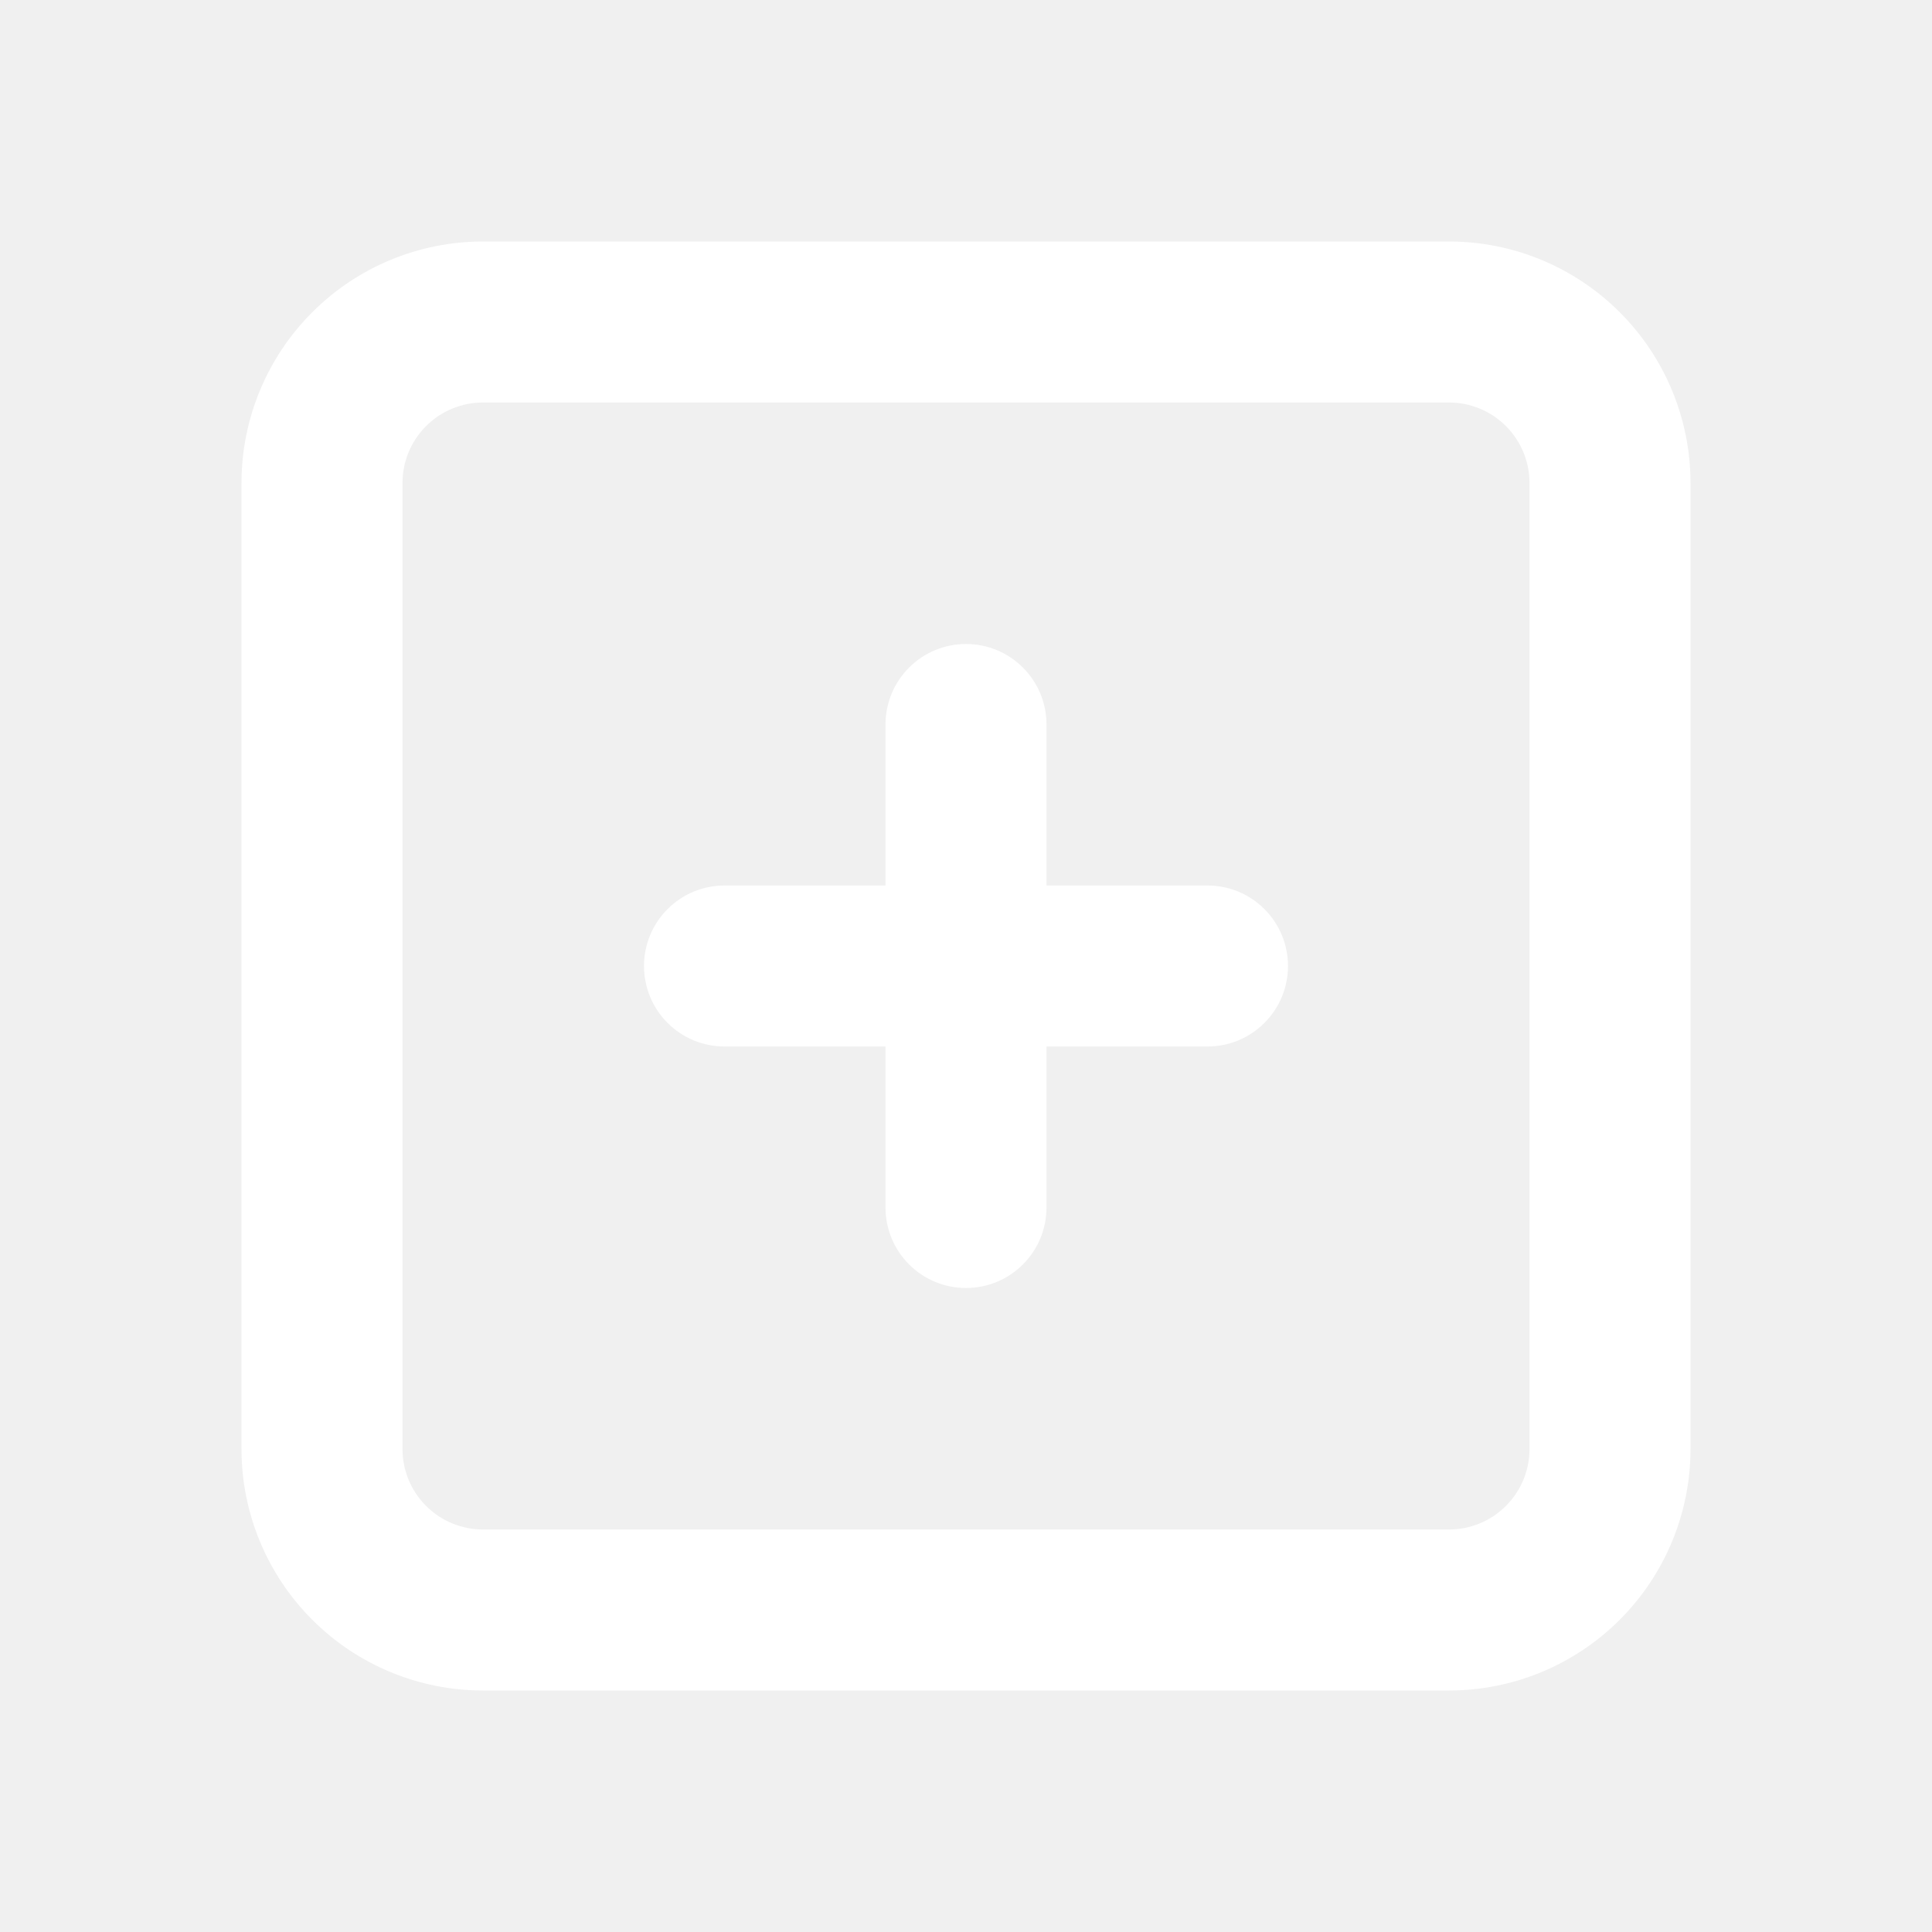
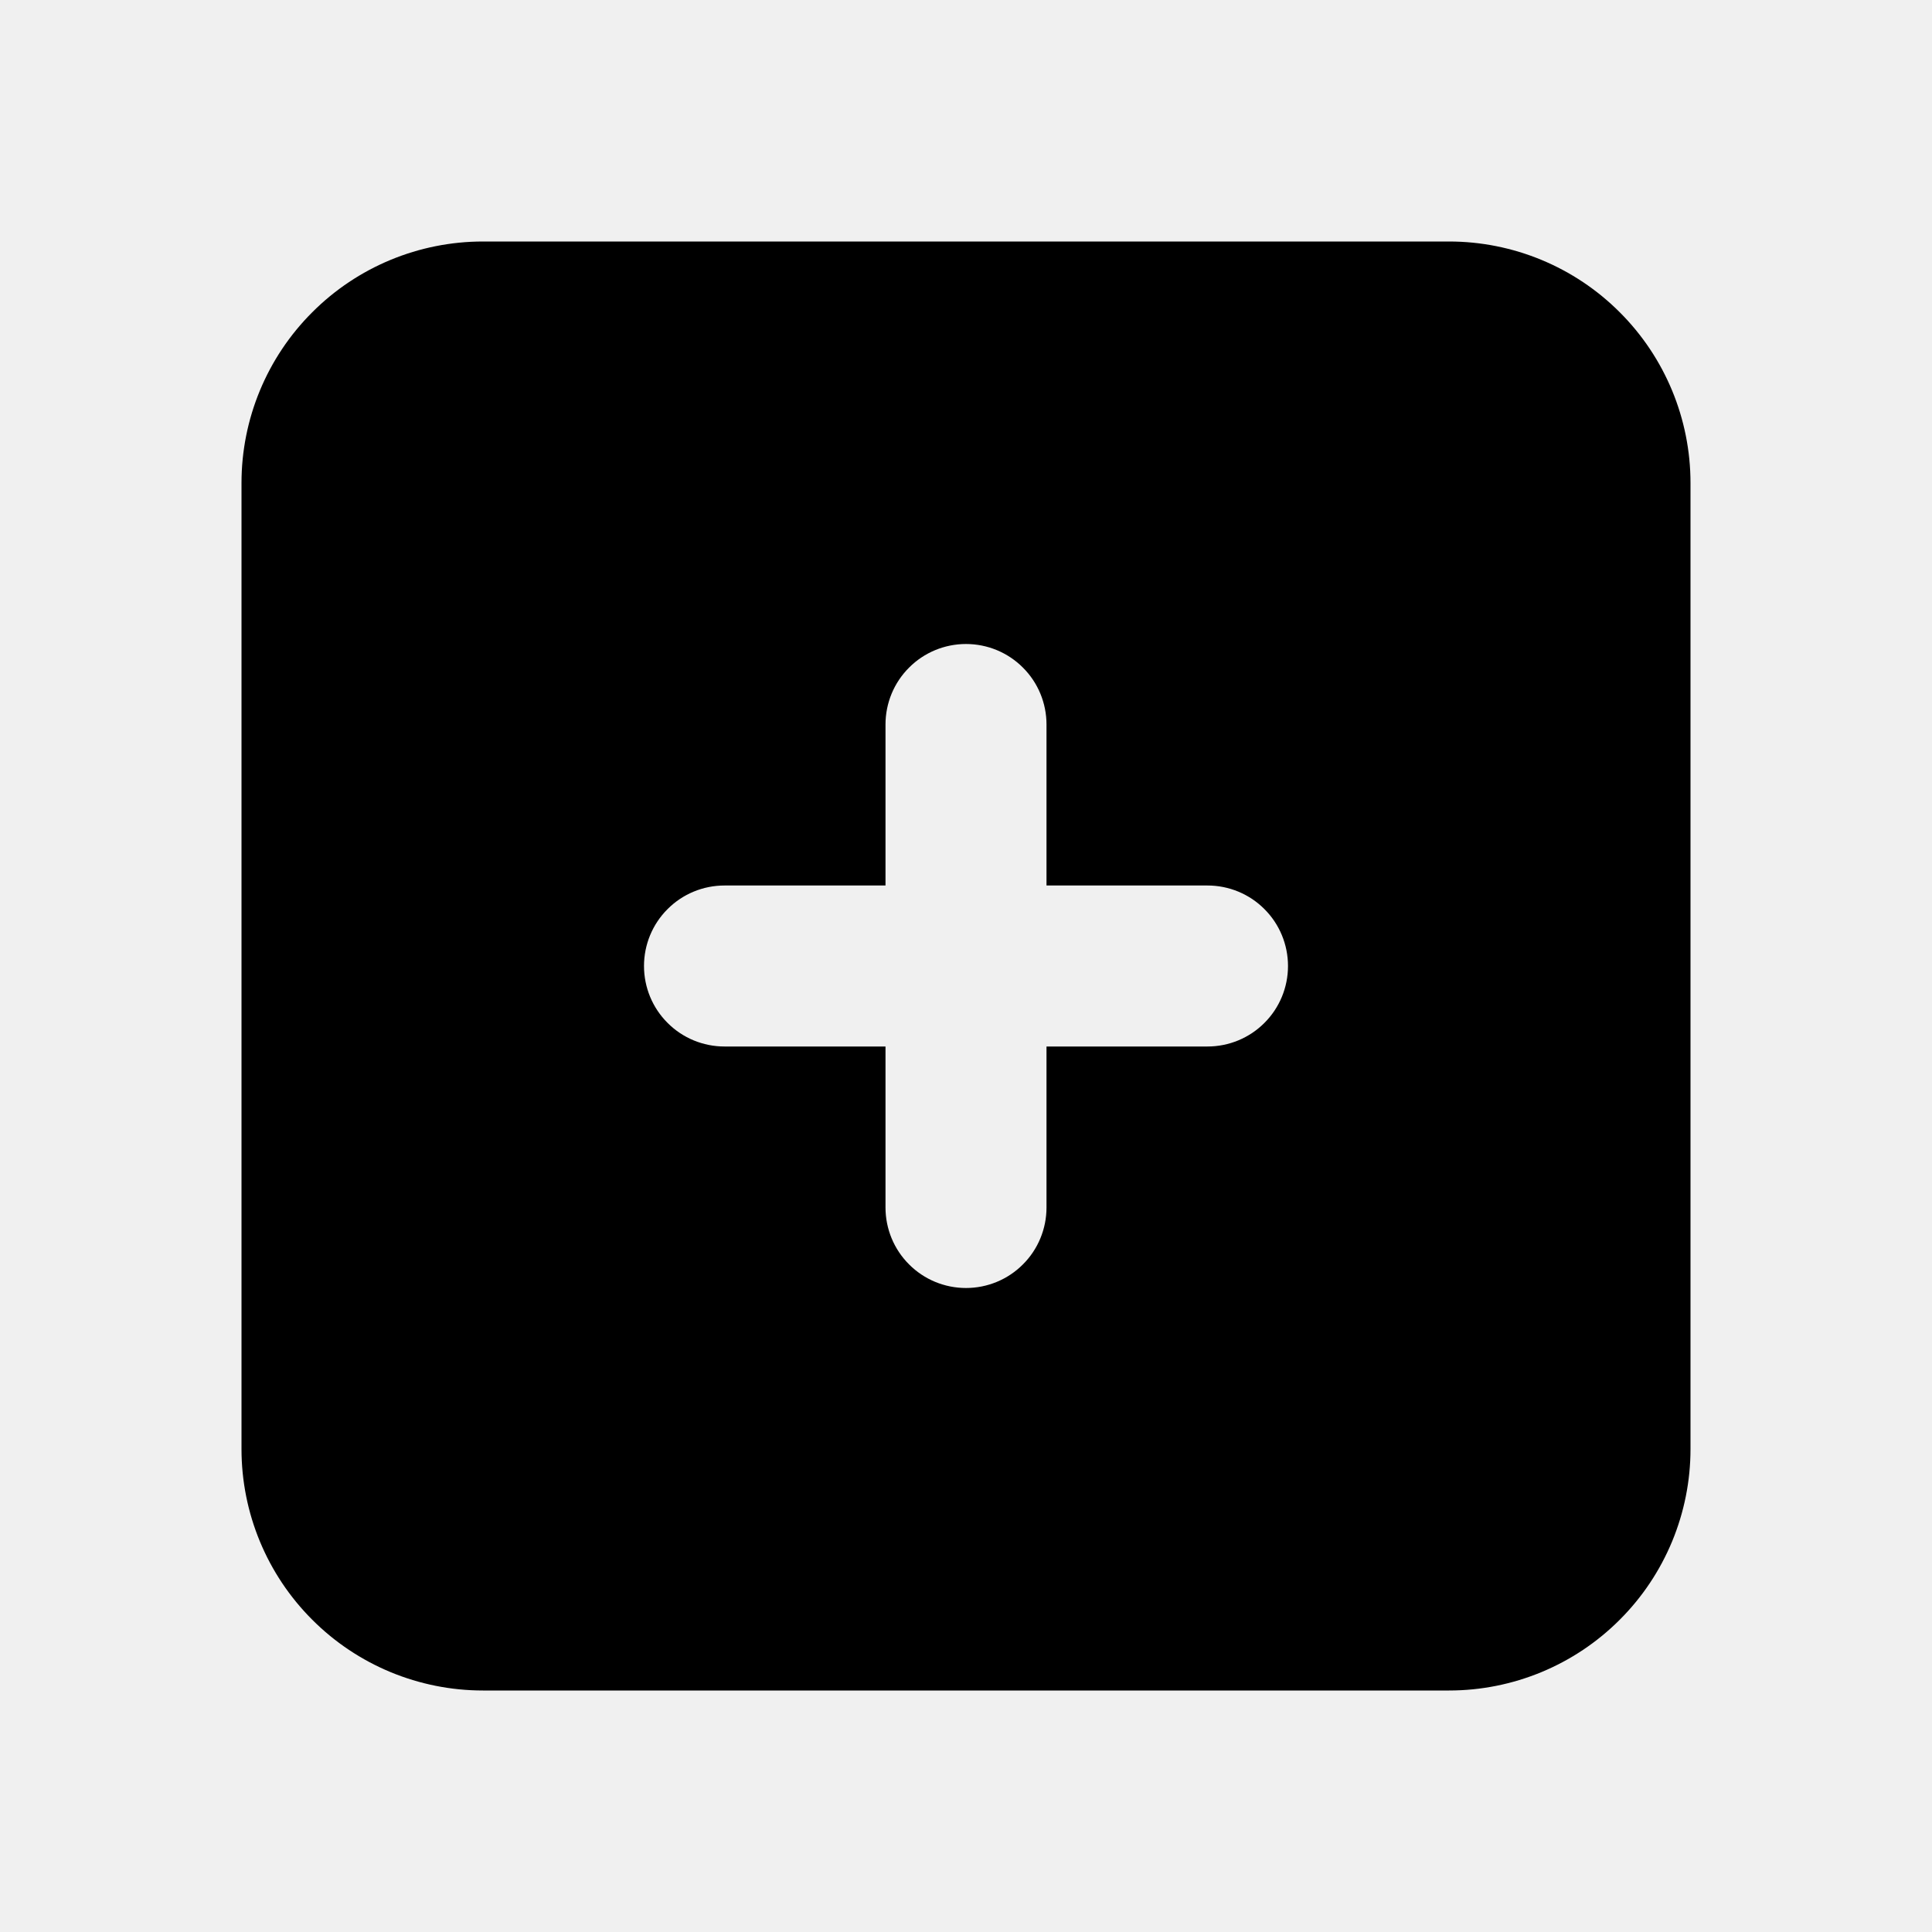
<svg xmlns="http://www.w3.org/2000/svg" width="24" height="24" viewBox="0 0 24 24" fill="none">
-   <g clip-path="url(#clip0_301_4459)">
-     <path d="M18 3H6C5.204 3 4.441 3.316 3.879 3.879C3.316 4.441 3 5.204 3 6V18C3 18.796 3.316 19.559 3.879 20.121C4.441 20.684 5.204 21 6 21H18C18.796 21 19.559 20.684 20.121 20.121C20.684 19.559 21 18.796 21 18V6C21 5.204 20.684 4.441 20.121 3.879C19.559 3.316 18.796 3 18 3ZM19 18C19 18.265 18.895 18.52 18.707 18.707C18.52 18.895 18.265 19 18 19H6C5.735 19 5.48 18.895 5.293 18.707C5.105 18.52 5 18.265 5 18V6C5 5.735 5.105 5.48 5.293 5.293C5.48 5.105 5.735 5 6 5H18C18.265 5 18.52 5.105 18.707 5.293C18.895 5.48 19 5.735 19 6V18Z" fill="#FFFFFF" />
-     <path d="M15 11H13V9C13 8.735 12.895 8.48 12.707 8.293C12.52 8.105 12.265 8 12 8C11.735 8 11.48 8.105 11.293 8.293C11.105 8.48 11 8.735 11 9V11H9C8.735 11 8.48 11.105 8.293 11.293C8.105 11.48 8 11.735 8 12C8 12.265 8.105 12.52 8.293 12.707C8.48 12.895 8.735 13 9 13H11V15C11 15.265 11.105 15.52 11.293 15.707C11.48 15.895 11.735 16 12 16C12.265 16 12.52 15.895 12.707 15.707C12.895 15.52 13 15.265 13 15V13H15C15.265 13 15.52 12.895 15.707 12.707C15.895 12.52 16 12.265 16 12C16 11.735 15.895 11.48 15.707 11.293C15.52 11.105 15.265 11 15 11Z" fill="#FFFFFF" />
+   <g clip-path="url(#clip0_306_4628)">
+     <path d="M18 3H6C5.204 3 4.441 3.316 3.879 3.879C3.316 4.441 3 5.204 3 6V18C3 18.796 3.316 19.559 3.879 20.121C4.441 20.684 5.204 21 6 21H18C18.796 21 19.559 20.684 20.121 20.121C20.684 19.559 21 18.796 21 18V6C21 5.204 20.684 4.441 20.121 3.879C19.559 3.316 18.796 3 18 3ZM15 13H13V15C13 15.265 12.895 15.52 12.707 15.707C12.52 15.895 12.265 16 12 16C11.735 16 11.48 15.895 11.293 15.707C11.105 15.52 11 15.265 11 15V13H9C8.735 13 8.48 12.895 8.293 12.707C8.105 12.52 8 12.265 8 12C8 11.735 8.105 11.48 8.293 11.293C8.48 11.105 8.735 11 9 11H11V9C11 8.735 11.105 8.48 11.293 8.293C11.48 8.105 11.735 8 12 8C12.265 8 12.52 8.105 12.707 8.293C12.895 8.48 13 8.735 13 9V11H15C15.265 11 15.52 11.105 15.707 11.293C15.895 11.48 16 11.735 16 12C16 12.265 15.895 12.52 15.707 12.707C15.52 12.895 15.265 13 15 13Z" fill="black" />
  </g>
  <defs>
-     <clipPath id="clip0_301_4459">
+     <clipPath id="clip0_306_4628">
      <rect width="24" height="24" fill="white" />
    </clipPath>
  </defs>
</svg>
